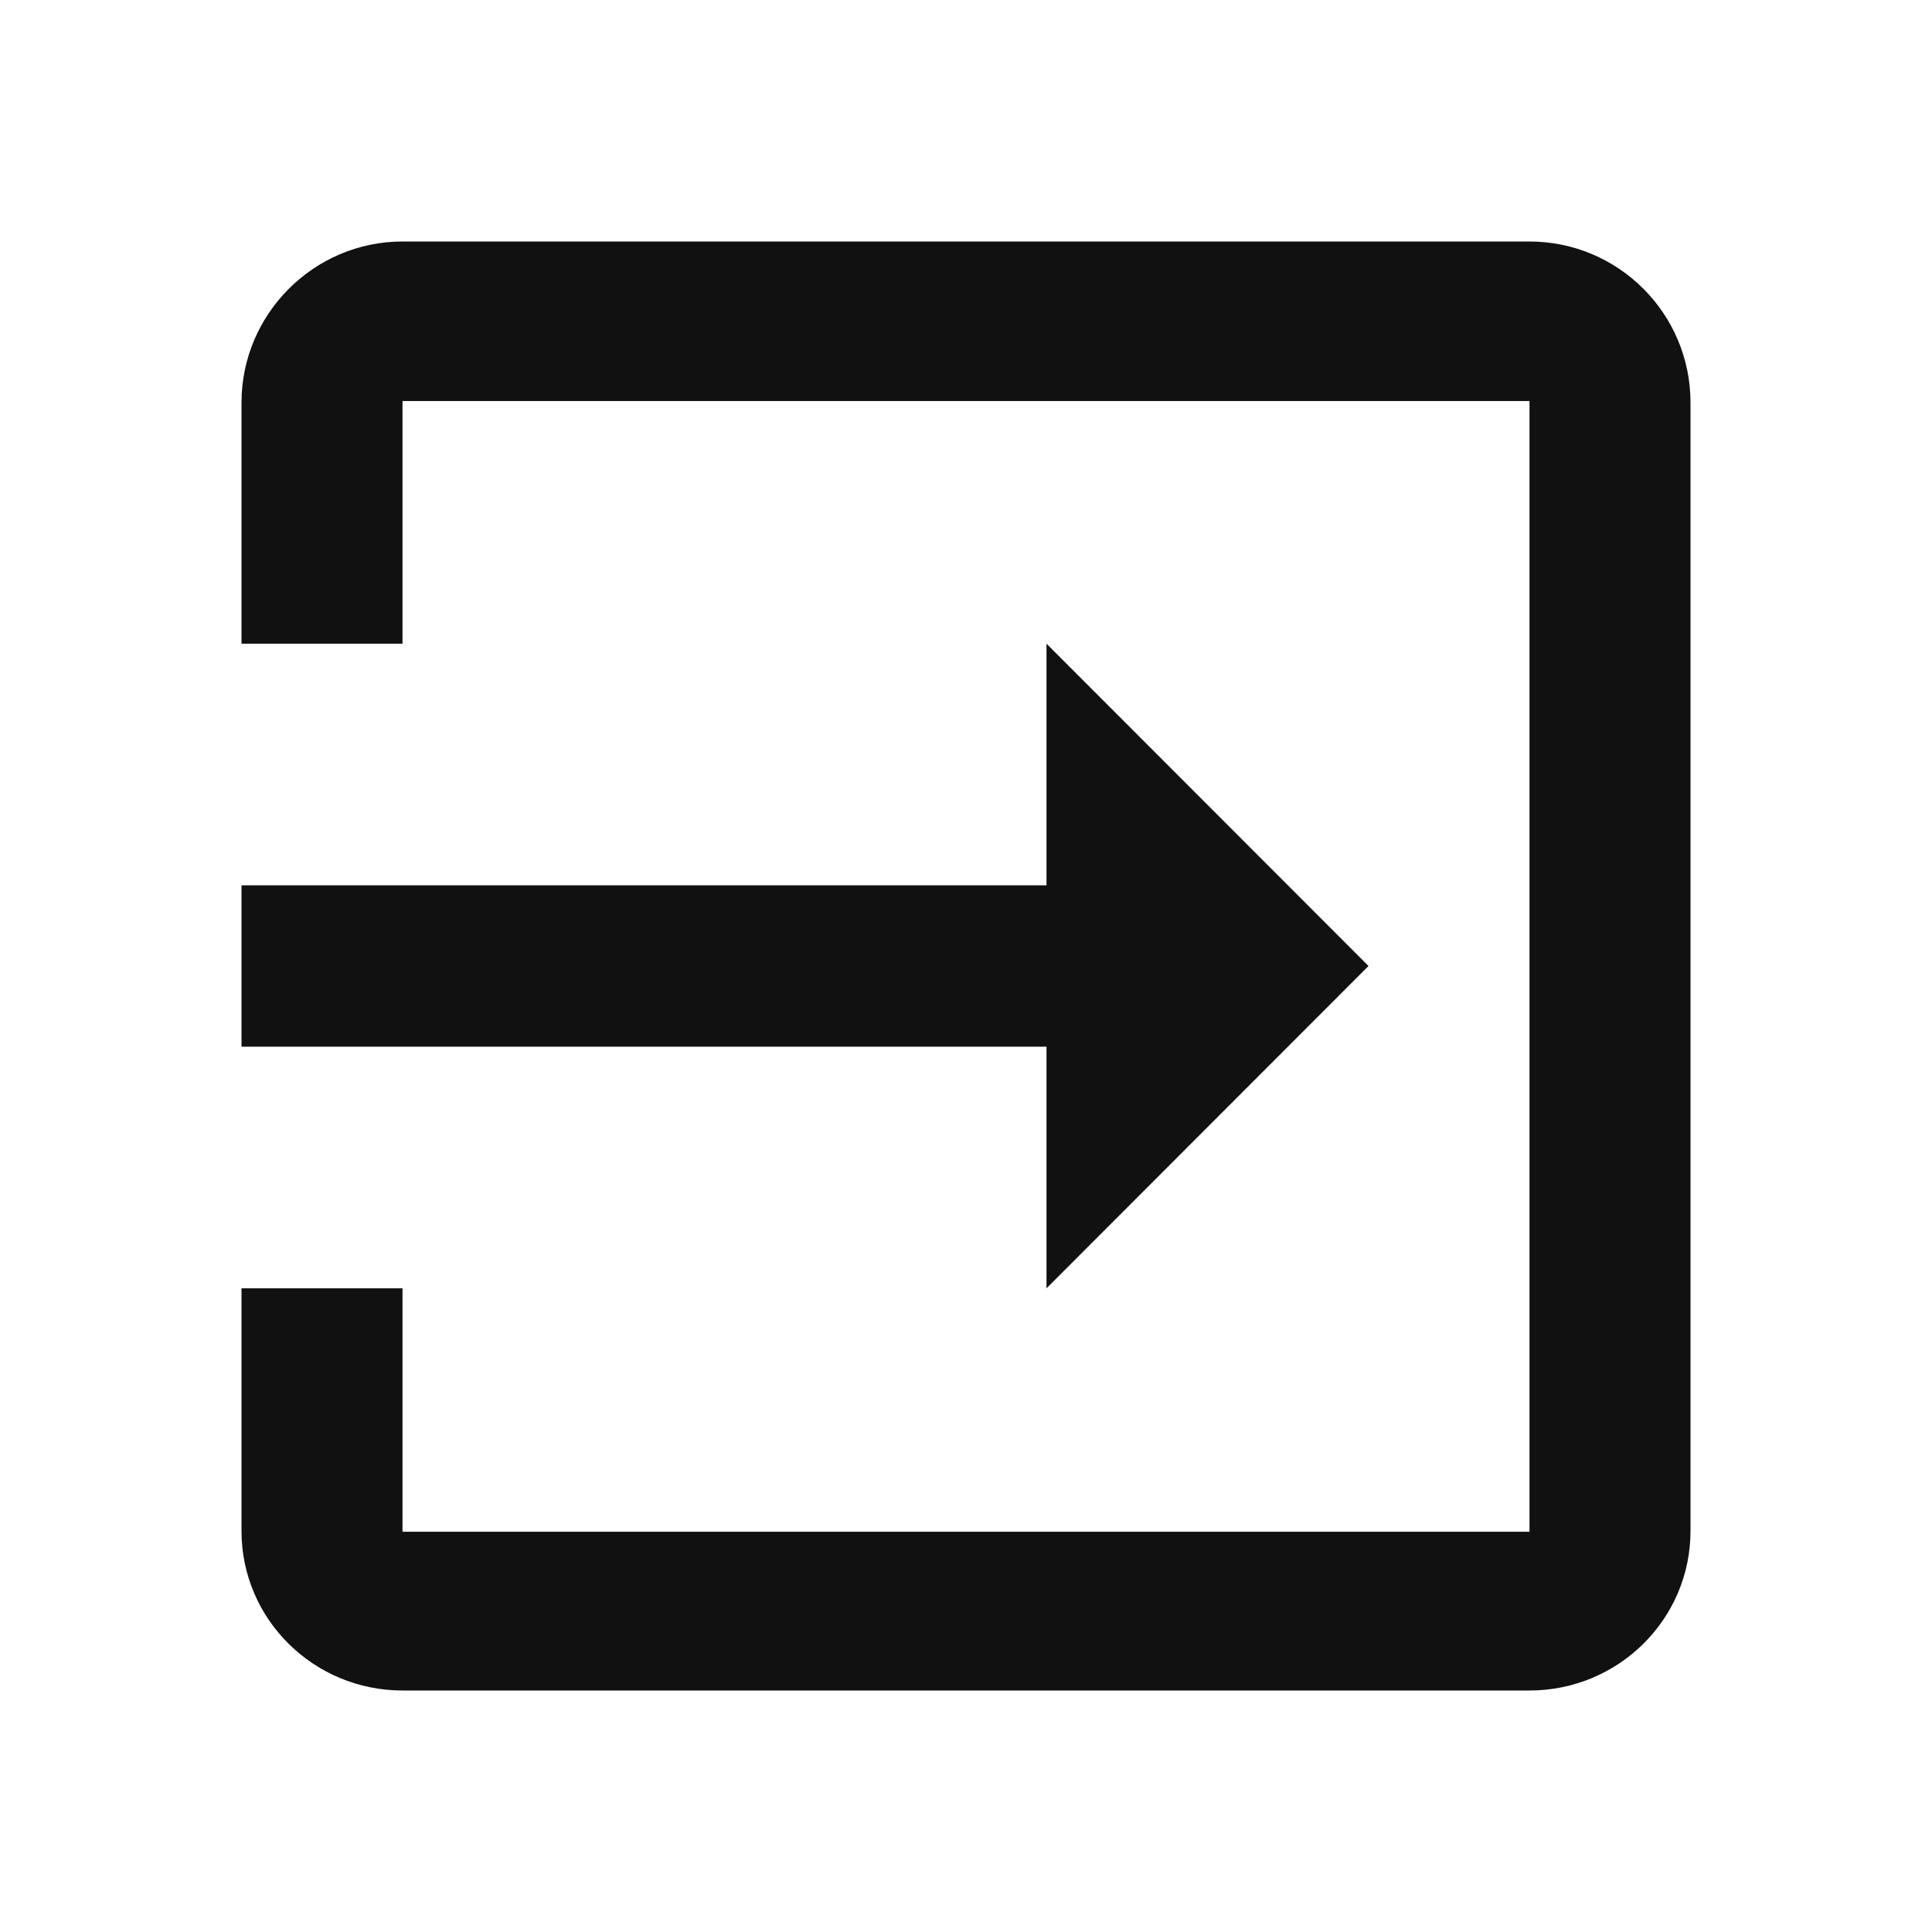
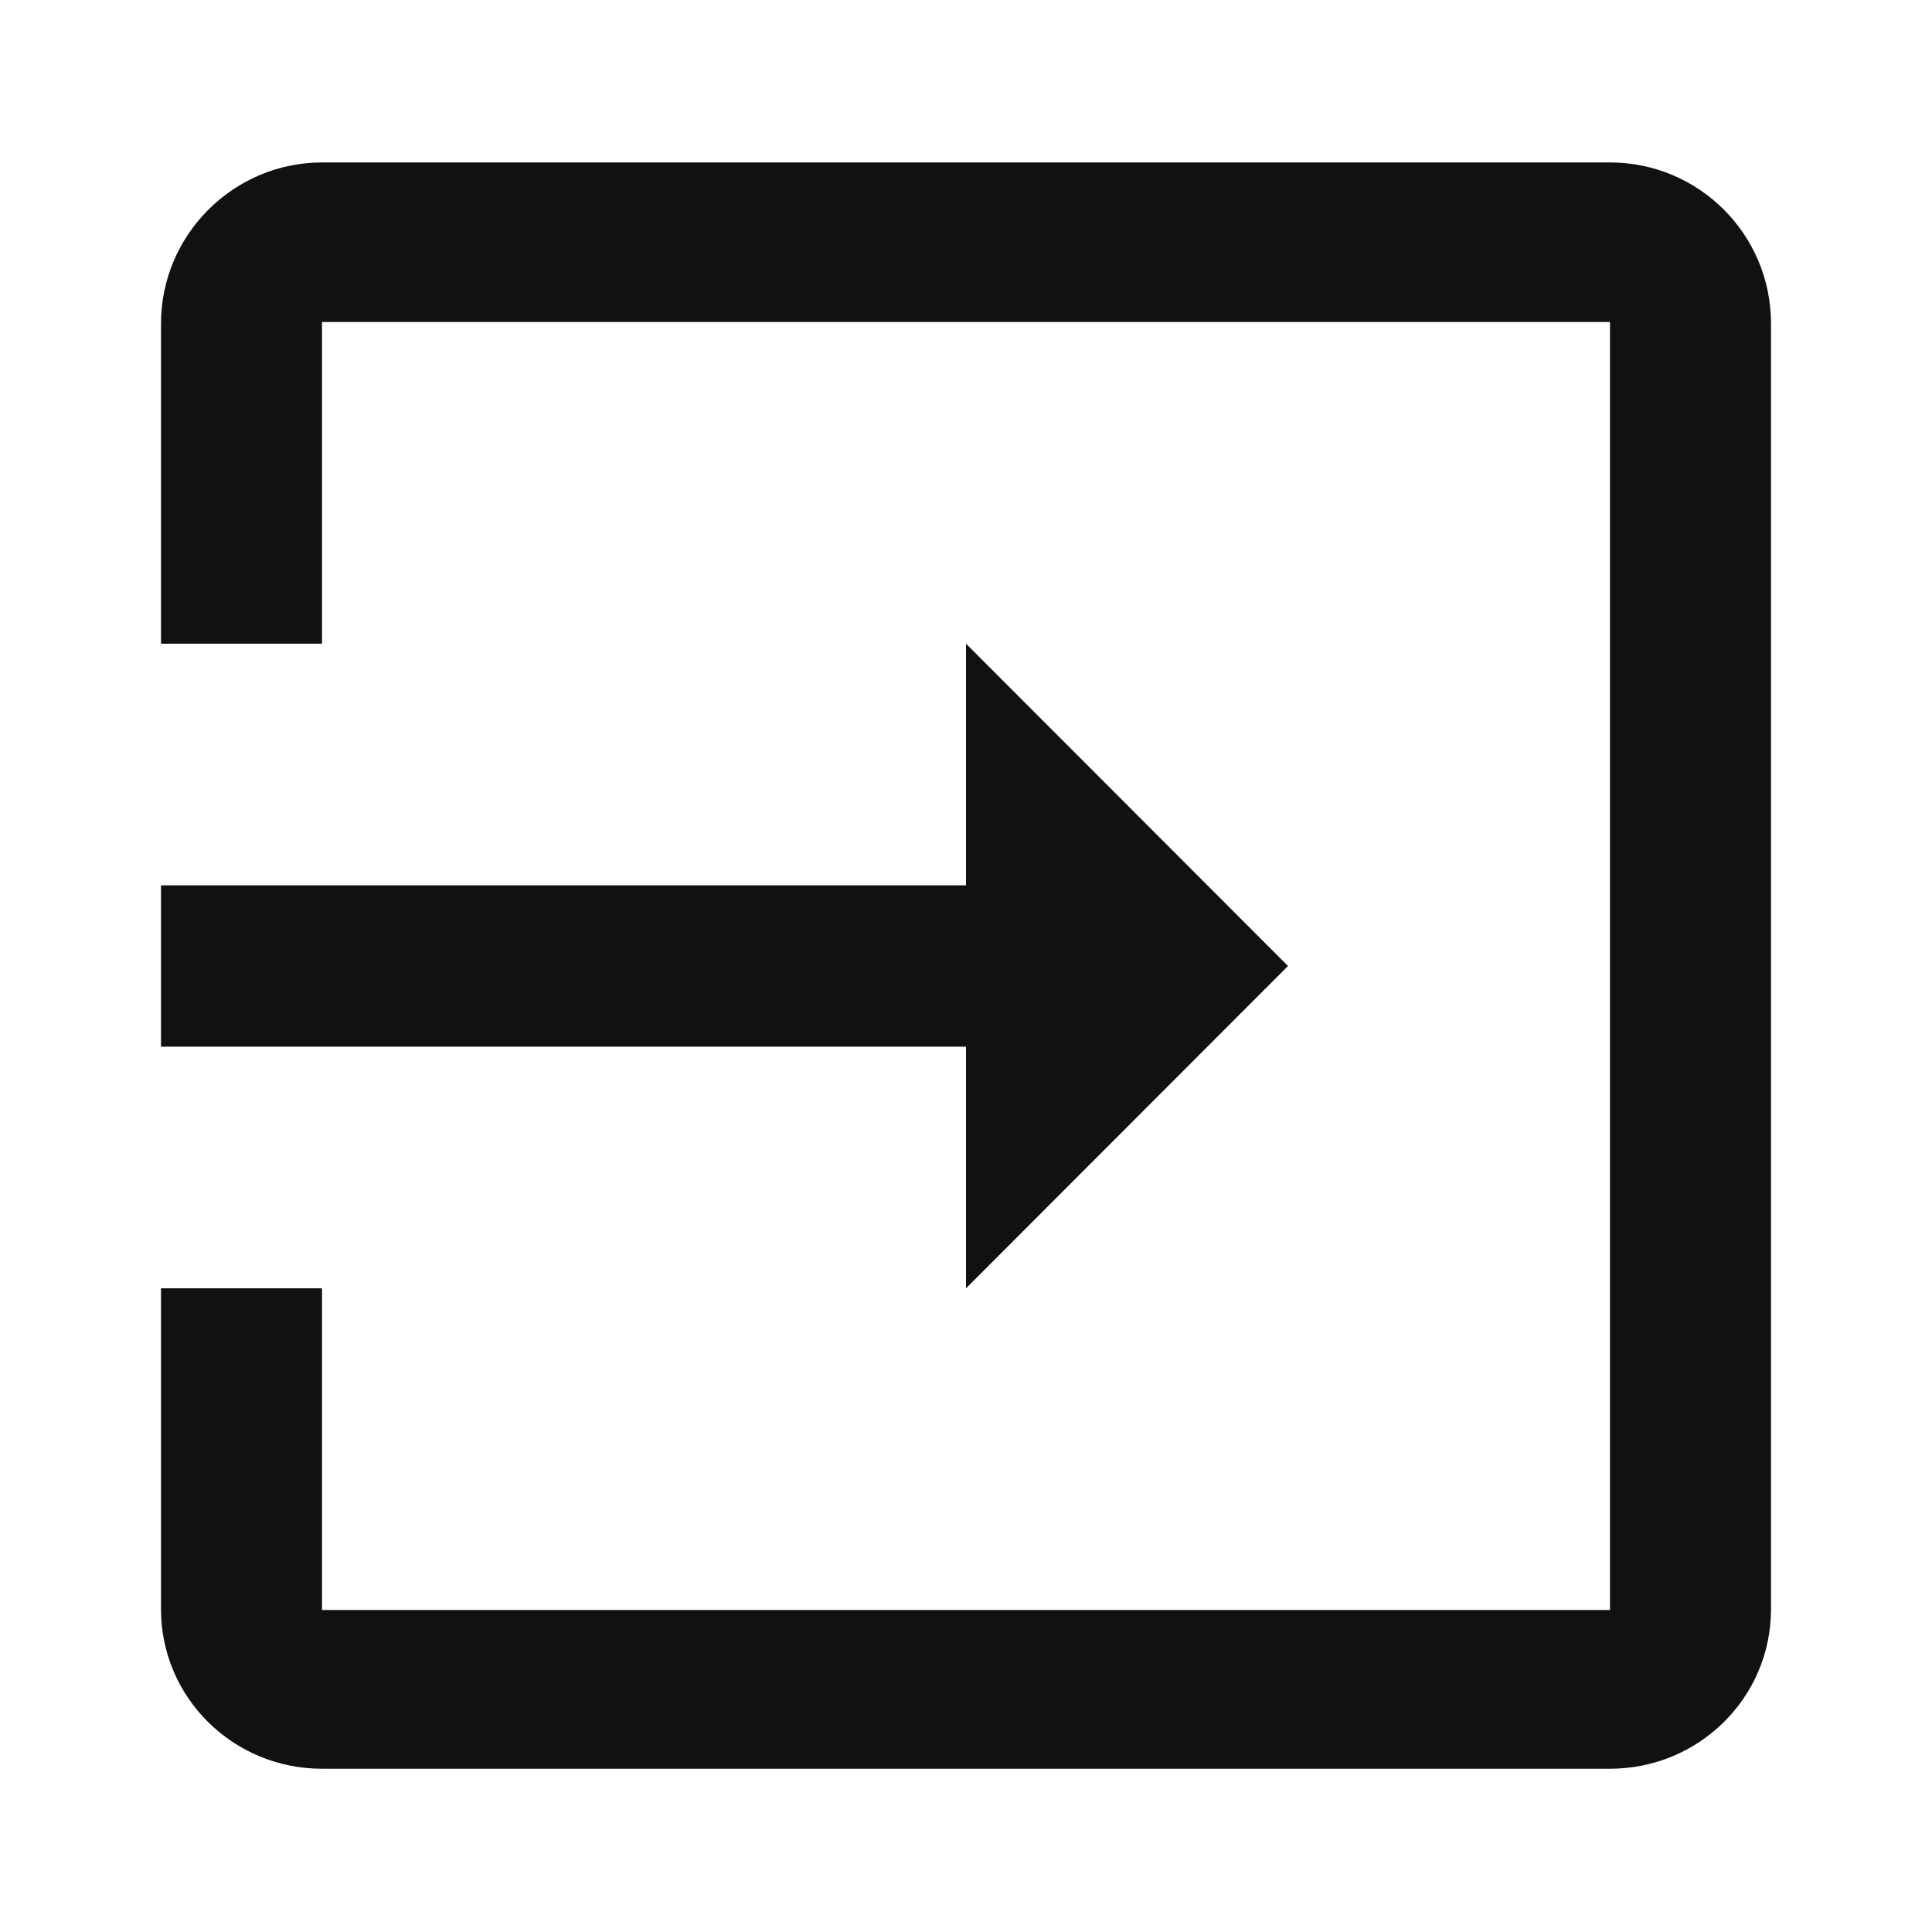
<svg xmlns="http://www.w3.org/2000/svg" width="12" height="12" viewBox="0 0 12 12" fill="none">
-   <path fill-rule="evenodd" clip-rule="evenodd" d="M2.5 1.5L9.5 1.5C10.05 1.5 10.5 1.946 10.5 2.501L10.5 9.509C10.5 10.059 10.05 10.5 9.5 10.5L2.5 10.5C1.95 10.5 1.5 10.059 1.5 9.509L1.5 8.002L2.5 8.002L2.5 9.514L9.5 9.514L9.5 2.491L2.5 2.491L2.5 3.998L1.5 3.998L1.5 2.501C1.5 1.95 1.95 1.5 2.5 1.5ZM8.5 6L6.5 8.002L6.5 6.501L1.5 6.501L1.5 5.499L6.5 5.499L6.5 3.998L8.5 6Z" fill="#111111" />
+   <path fill-rule="evenodd" clip-rule="evenodd" d="M2 1.009L10 1.009C10.55 1.009 11 1.454 11 2.01L11 9.995C11 10.546 10.55 10.986 10 10.986L2 10.986C1.45 10.986 1 10.546 1 9.995L1 8.002L2 8.002L2 10L10 10L10 2L2 2L2 3.998L1 3.998L1 2.01C1 1.459 1.45 1.009 2 1.009ZM8 6L6 8.002L6 6.501L1 6.501L1 5.499L6 5.499L6 3.998L8 6Z" fill="#111111" />
</svg>
